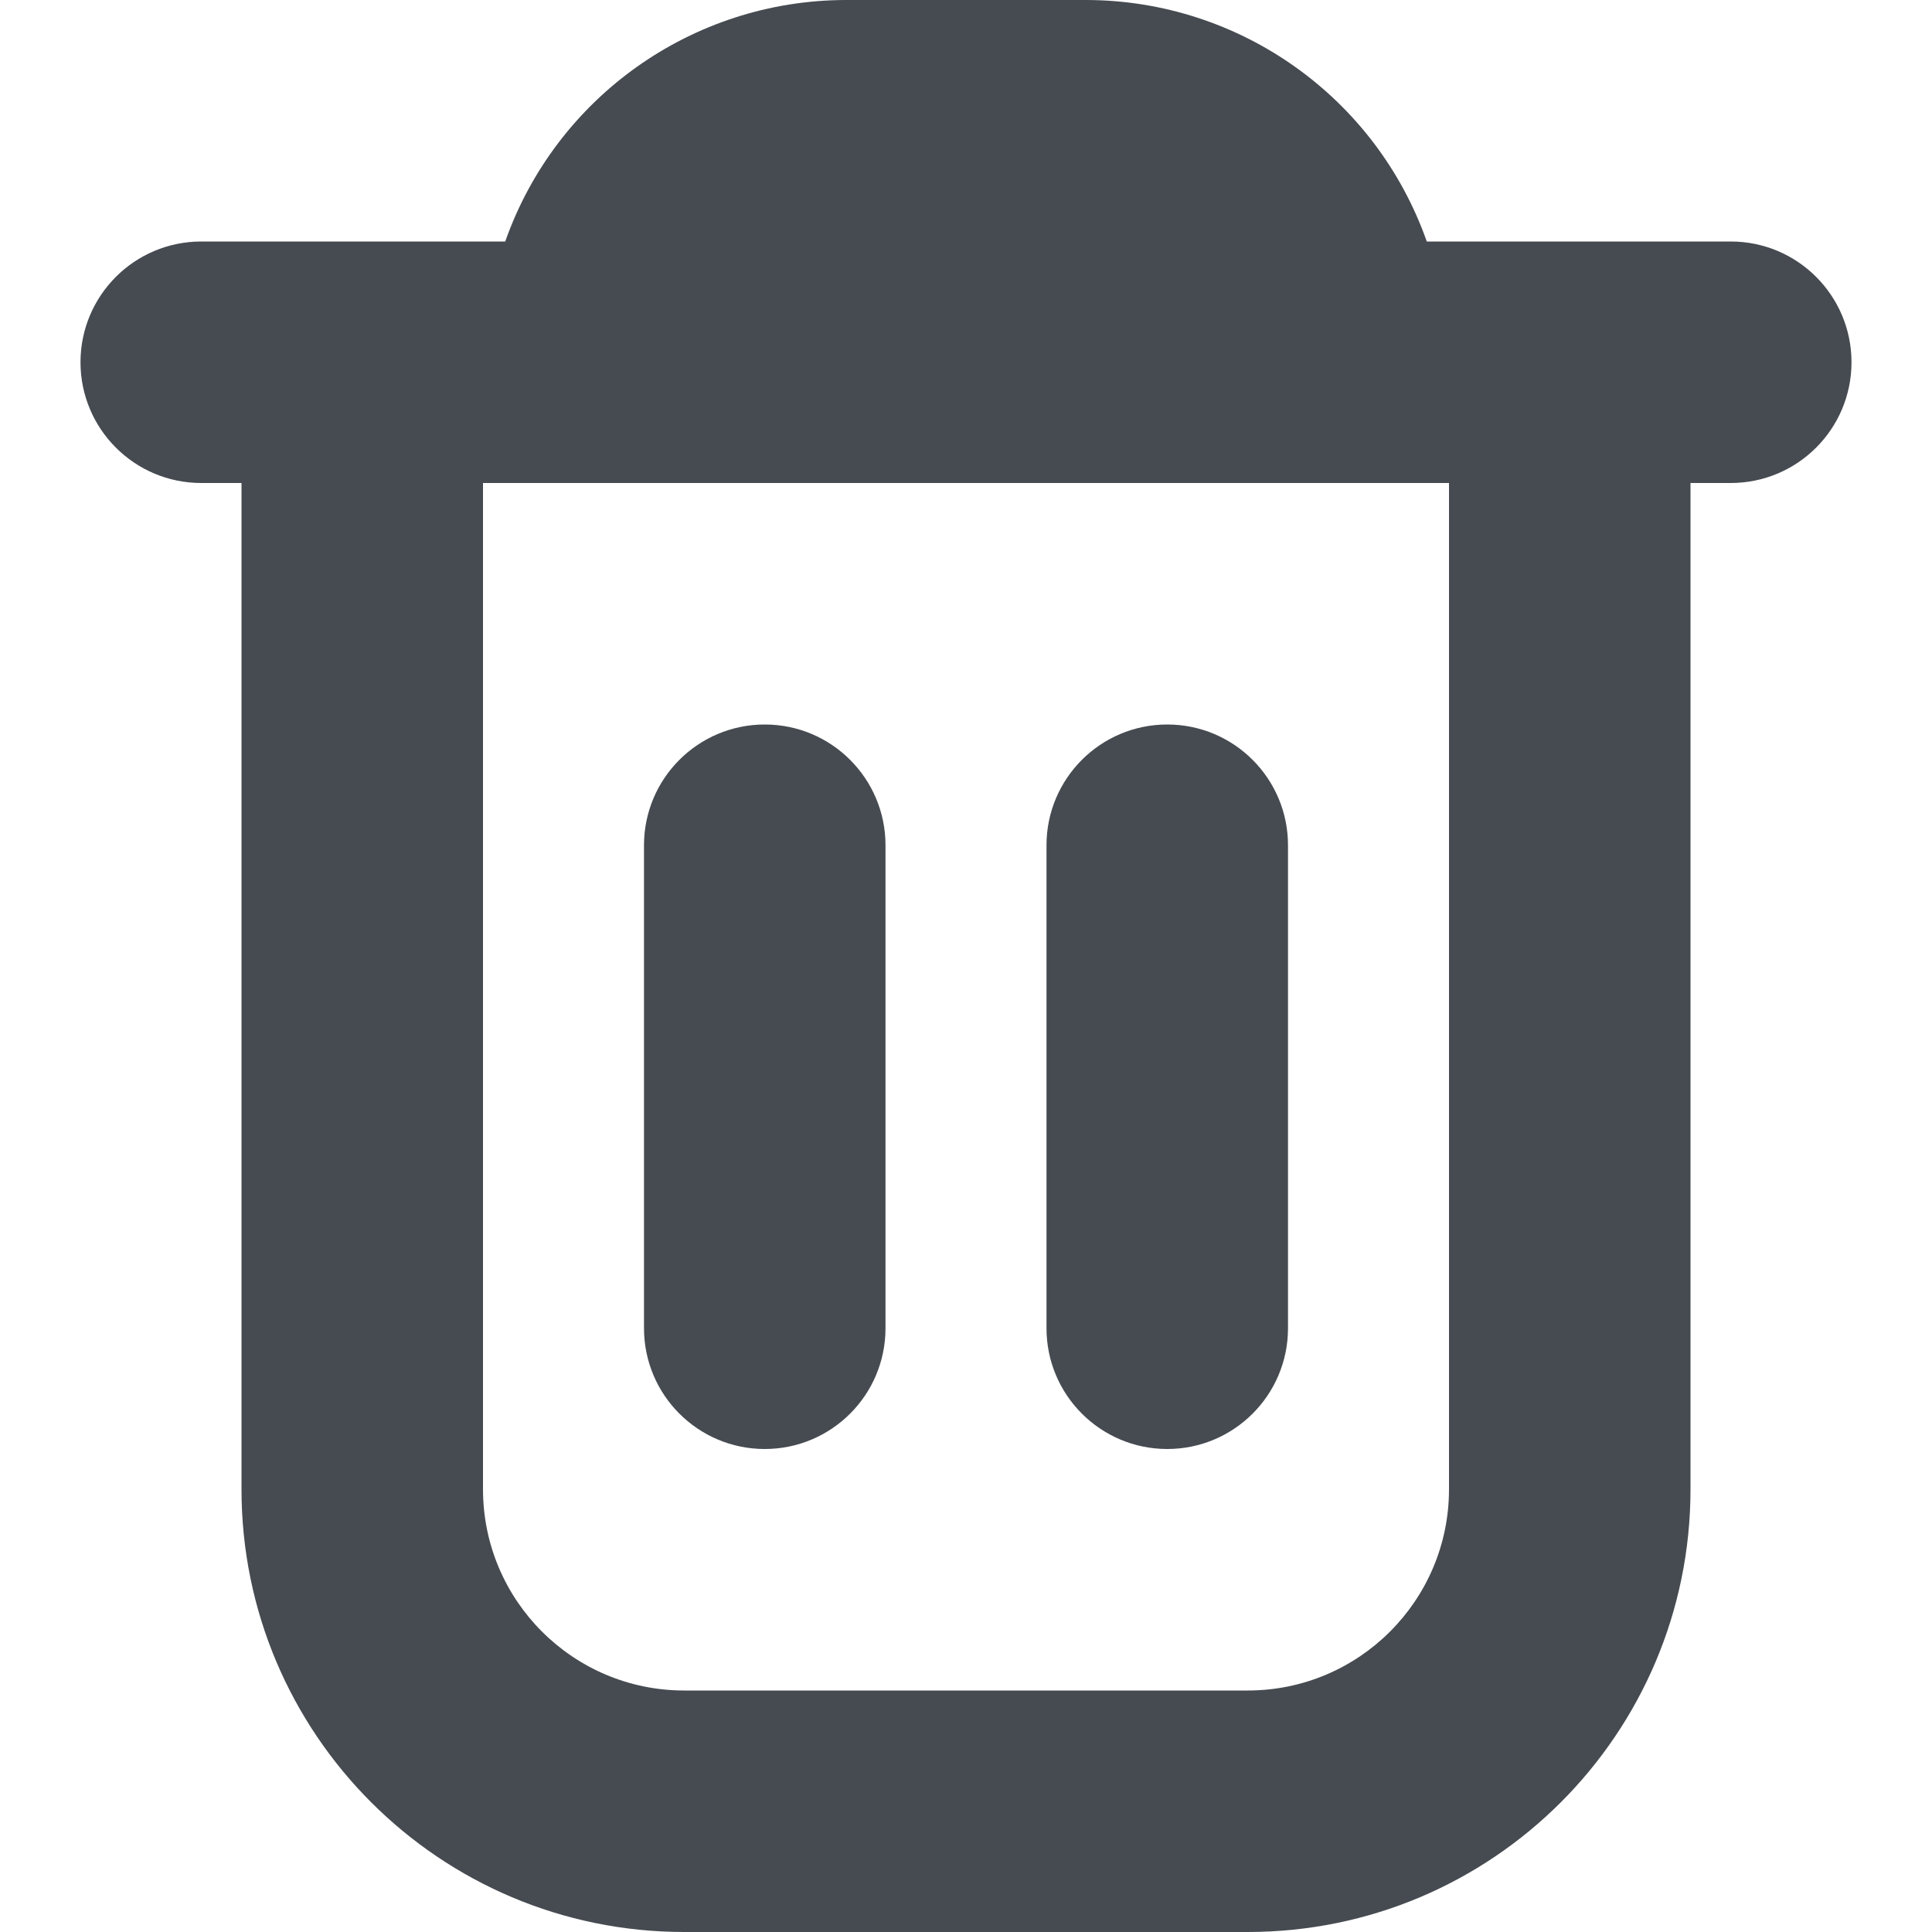
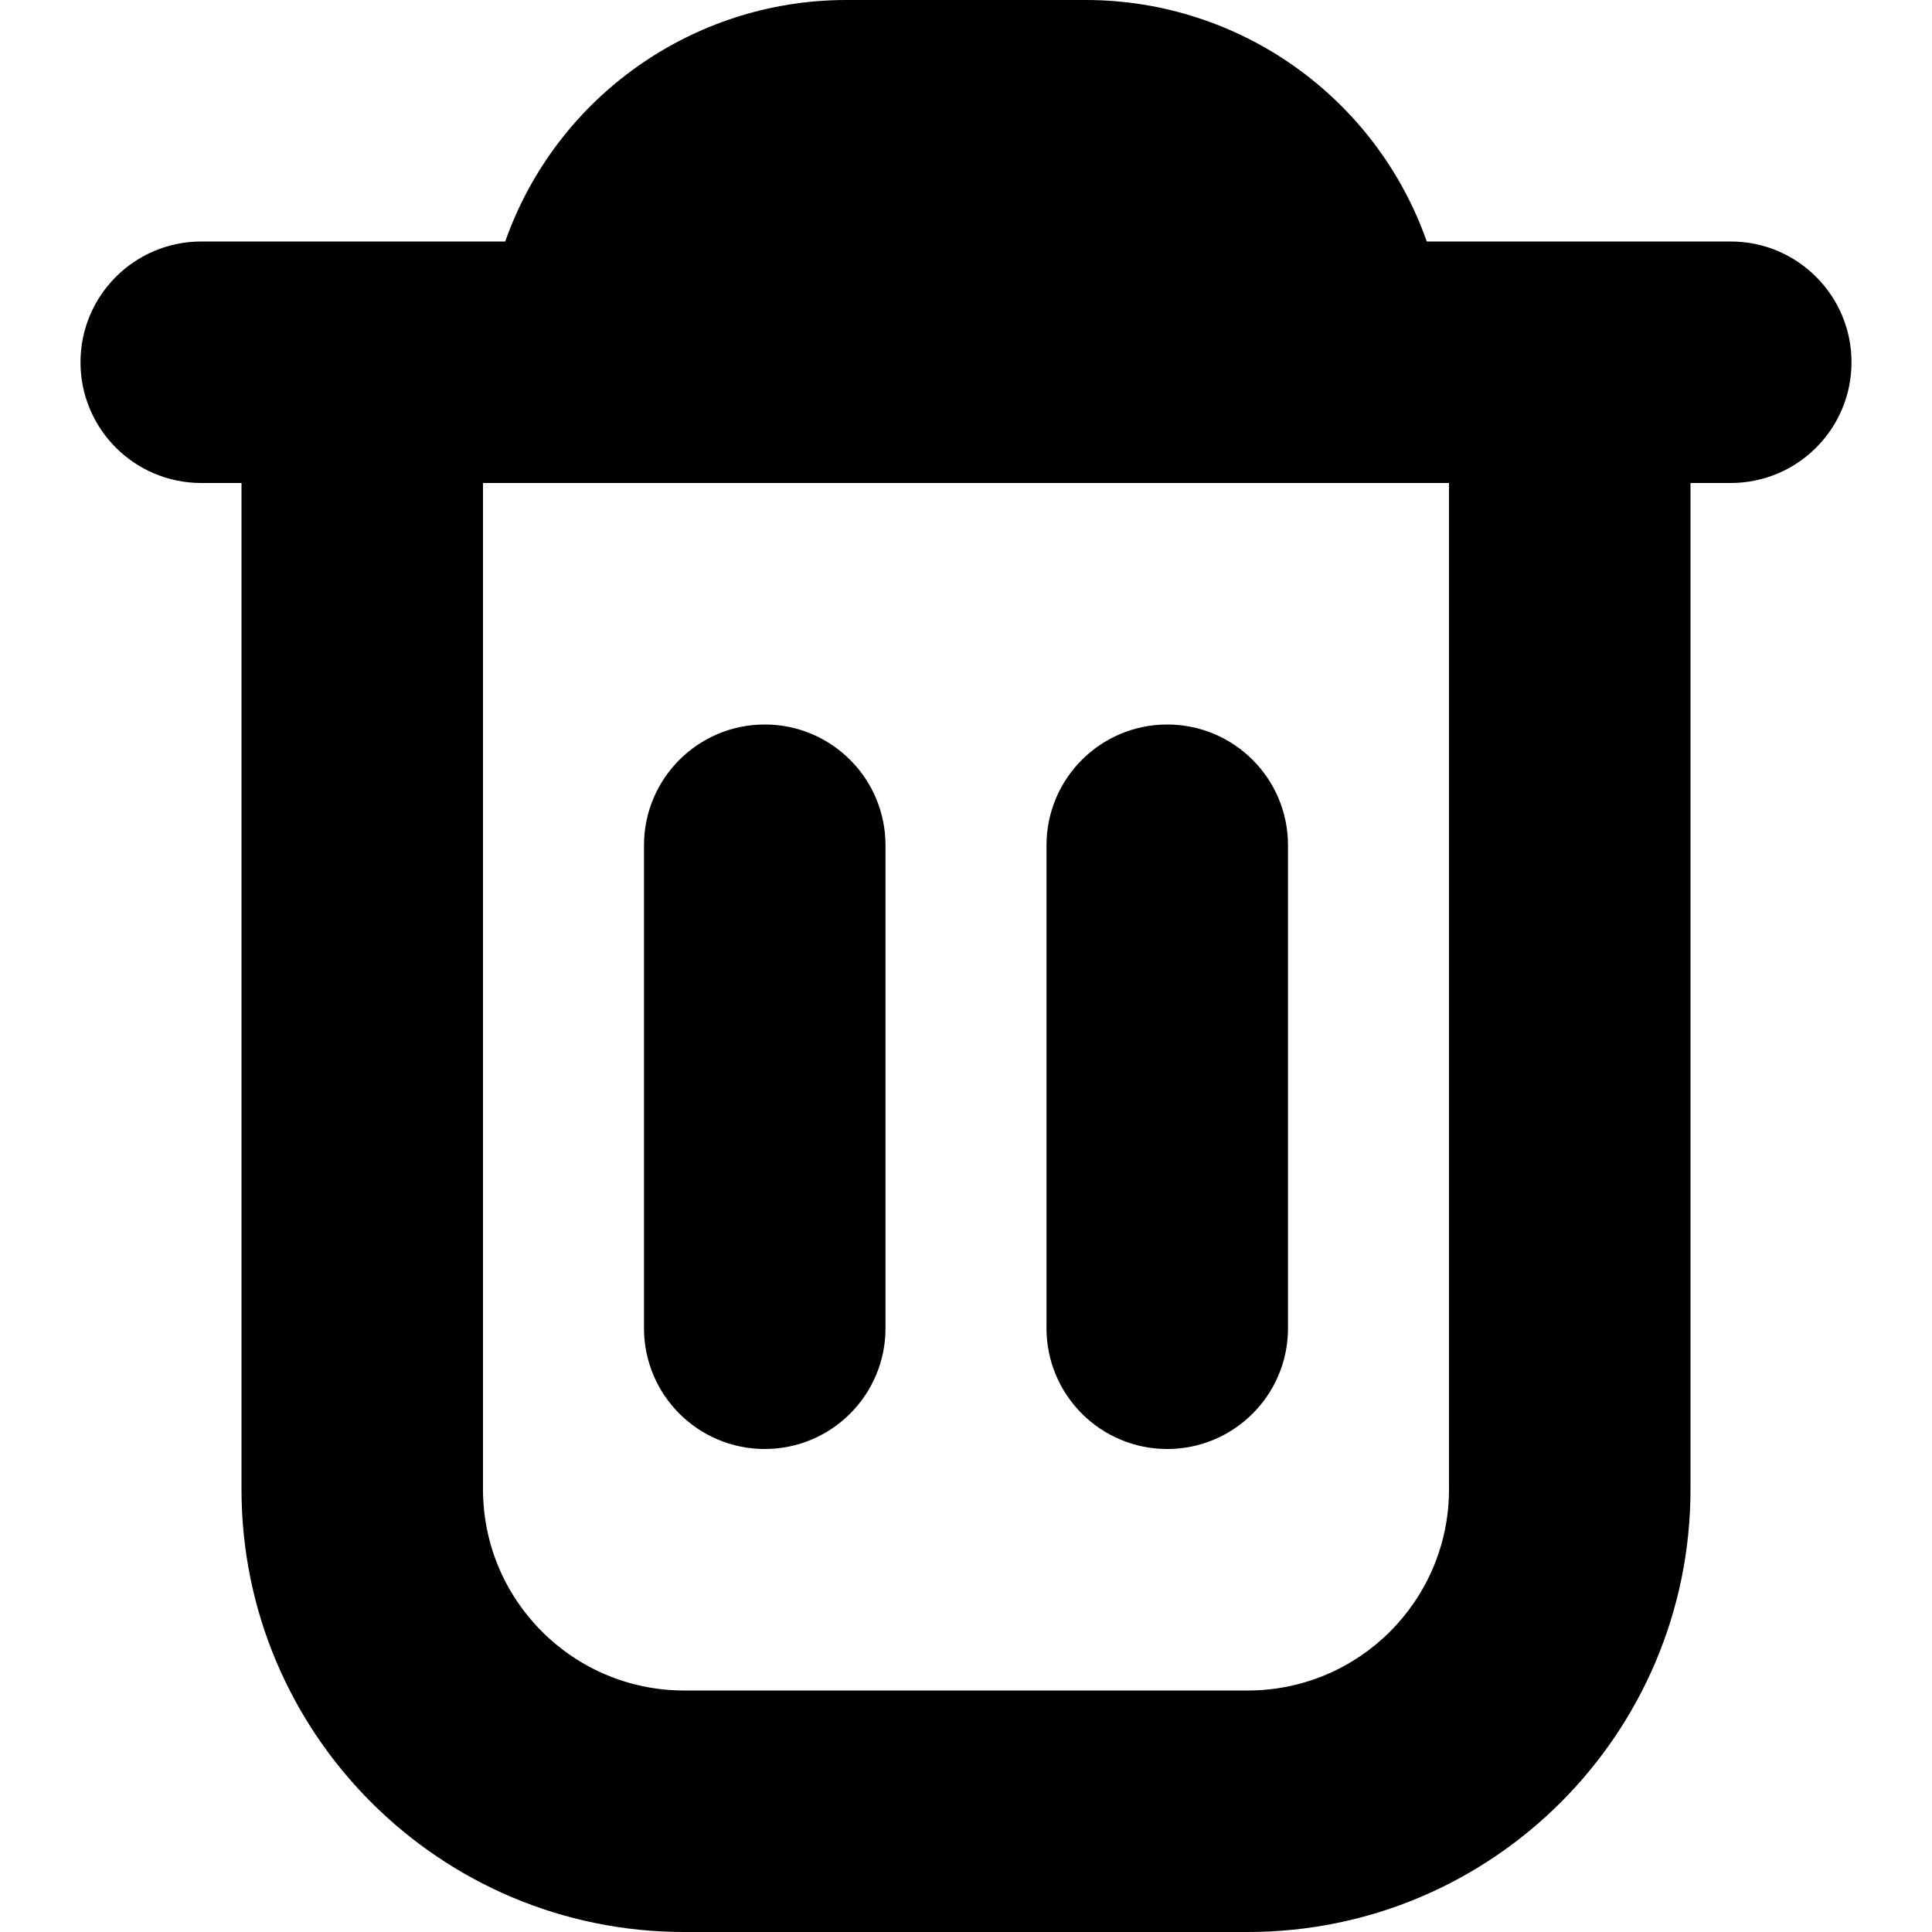
<svg xmlns="http://www.w3.org/2000/svg" version="1.1" width="256" height="256" x="0" y="0" viewBox="0 0 512 512" style="enable-background:new 0 0 512 512" xml:space="preserve">
  <g>
    <g>
-       <path d="M490.667,96c0-17.673-14.327-32-32-32h-80.555C364.632,25.757,328.549,0.13,288,0h-64   c-40.549,0.13-76.632,25.757-90.112,64H53.333c-17.673,0-32,14.327-32,32l0,0c0,17.673,14.327,32,32,32H64v266.667   C64,459.468,116.532,512,181.333,512h149.333C395.468,512,448,459.468,448,394.667V128h10.667   C476.34,128,490.667,113.673,490.667,96z M384,394.667C384,424.122,360.122,448,330.667,448H181.333   C151.878,448,128,424.122,128,394.667V128h256V394.667z" fill="#464b51" />
-       <path d="M202.667,384c17.673,0,32-14.327,32-32V224c0-17.673-14.327-32-32-32s-32,14.327-32,32v128   C170.667,369.673,184.994,384,202.667,384z" fill="#464b51" />
-       <path d="M309.333,384c17.673,0,32-14.327,32-32V224c0-17.673-14.327-32-32-32s-32,14.327-32,32v128   C277.333,369.673,291.66,384,309.333,384z" fill="#464b51" />
+       <path d="M490.667,96c0-17.673-14.327-32-32-32h-80.555C364.632,25.757,328.549,0.13,288,0h-64   c-40.549,0.13-76.632,25.757-90.112,64H53.333c-17.673,0-32,14.327-32,32l0,0c0,17.673,14.327,32,32,32H64v266.667   C64,459.468,116.532,512,181.333,512h149.333C395.468,512,448,459.468,448,394.667V128h10.667   C476.34,128,490.667,113.673,490.667,96z M384,394.667C384,424.122,360.122,448,330.667,448H181.333   C151.878,448,128,424.122,128,394.667V128h256V394.667z" fill="black" />
+       <path d="M202.667,384c17.673,0,32-14.327,32-32V224c0-17.673-14.327-32-32-32s-32,14.327-32,32v128   C170.667,369.673,184.994,384,202.667,384z" fill="black" />
+       <path d="M309.333,384c17.673,0,32-14.327,32-32V224c0-17.673-14.327-32-32-32s-32,14.327-32,32v128   C277.333,369.673,291.66,384,309.333,384z" fill="black" />
    </g>
  </g>
</svg>
